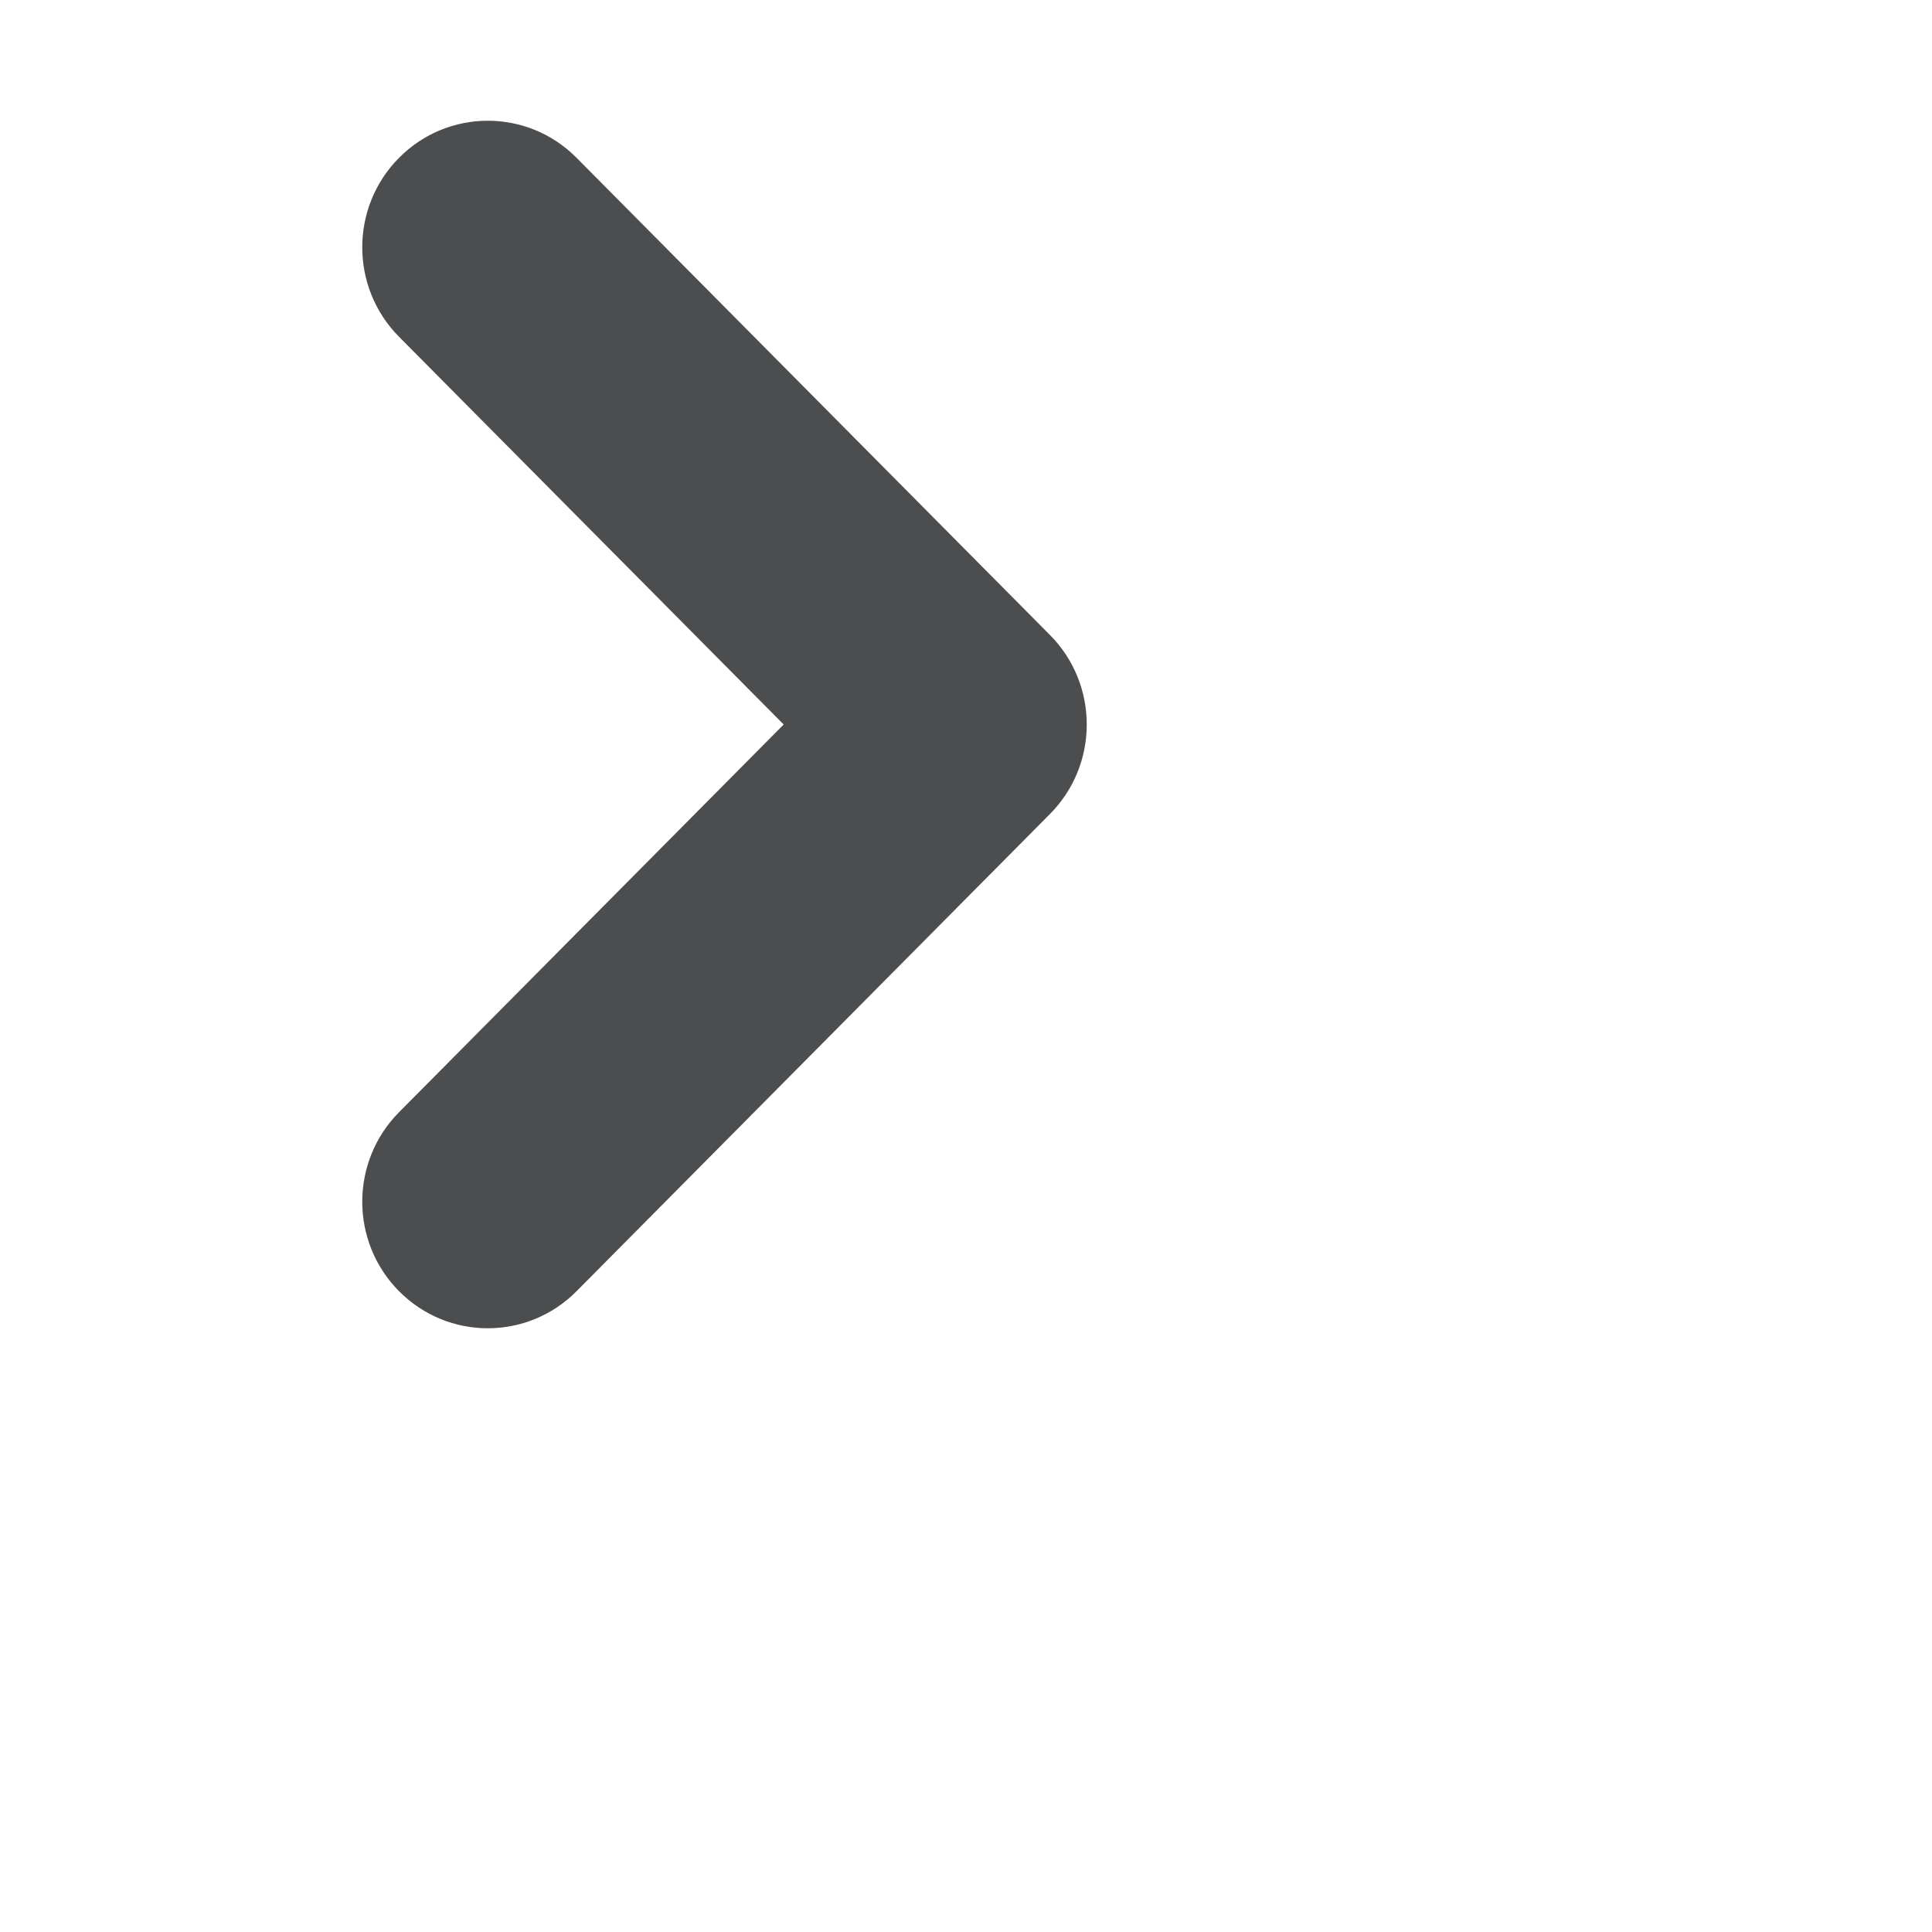
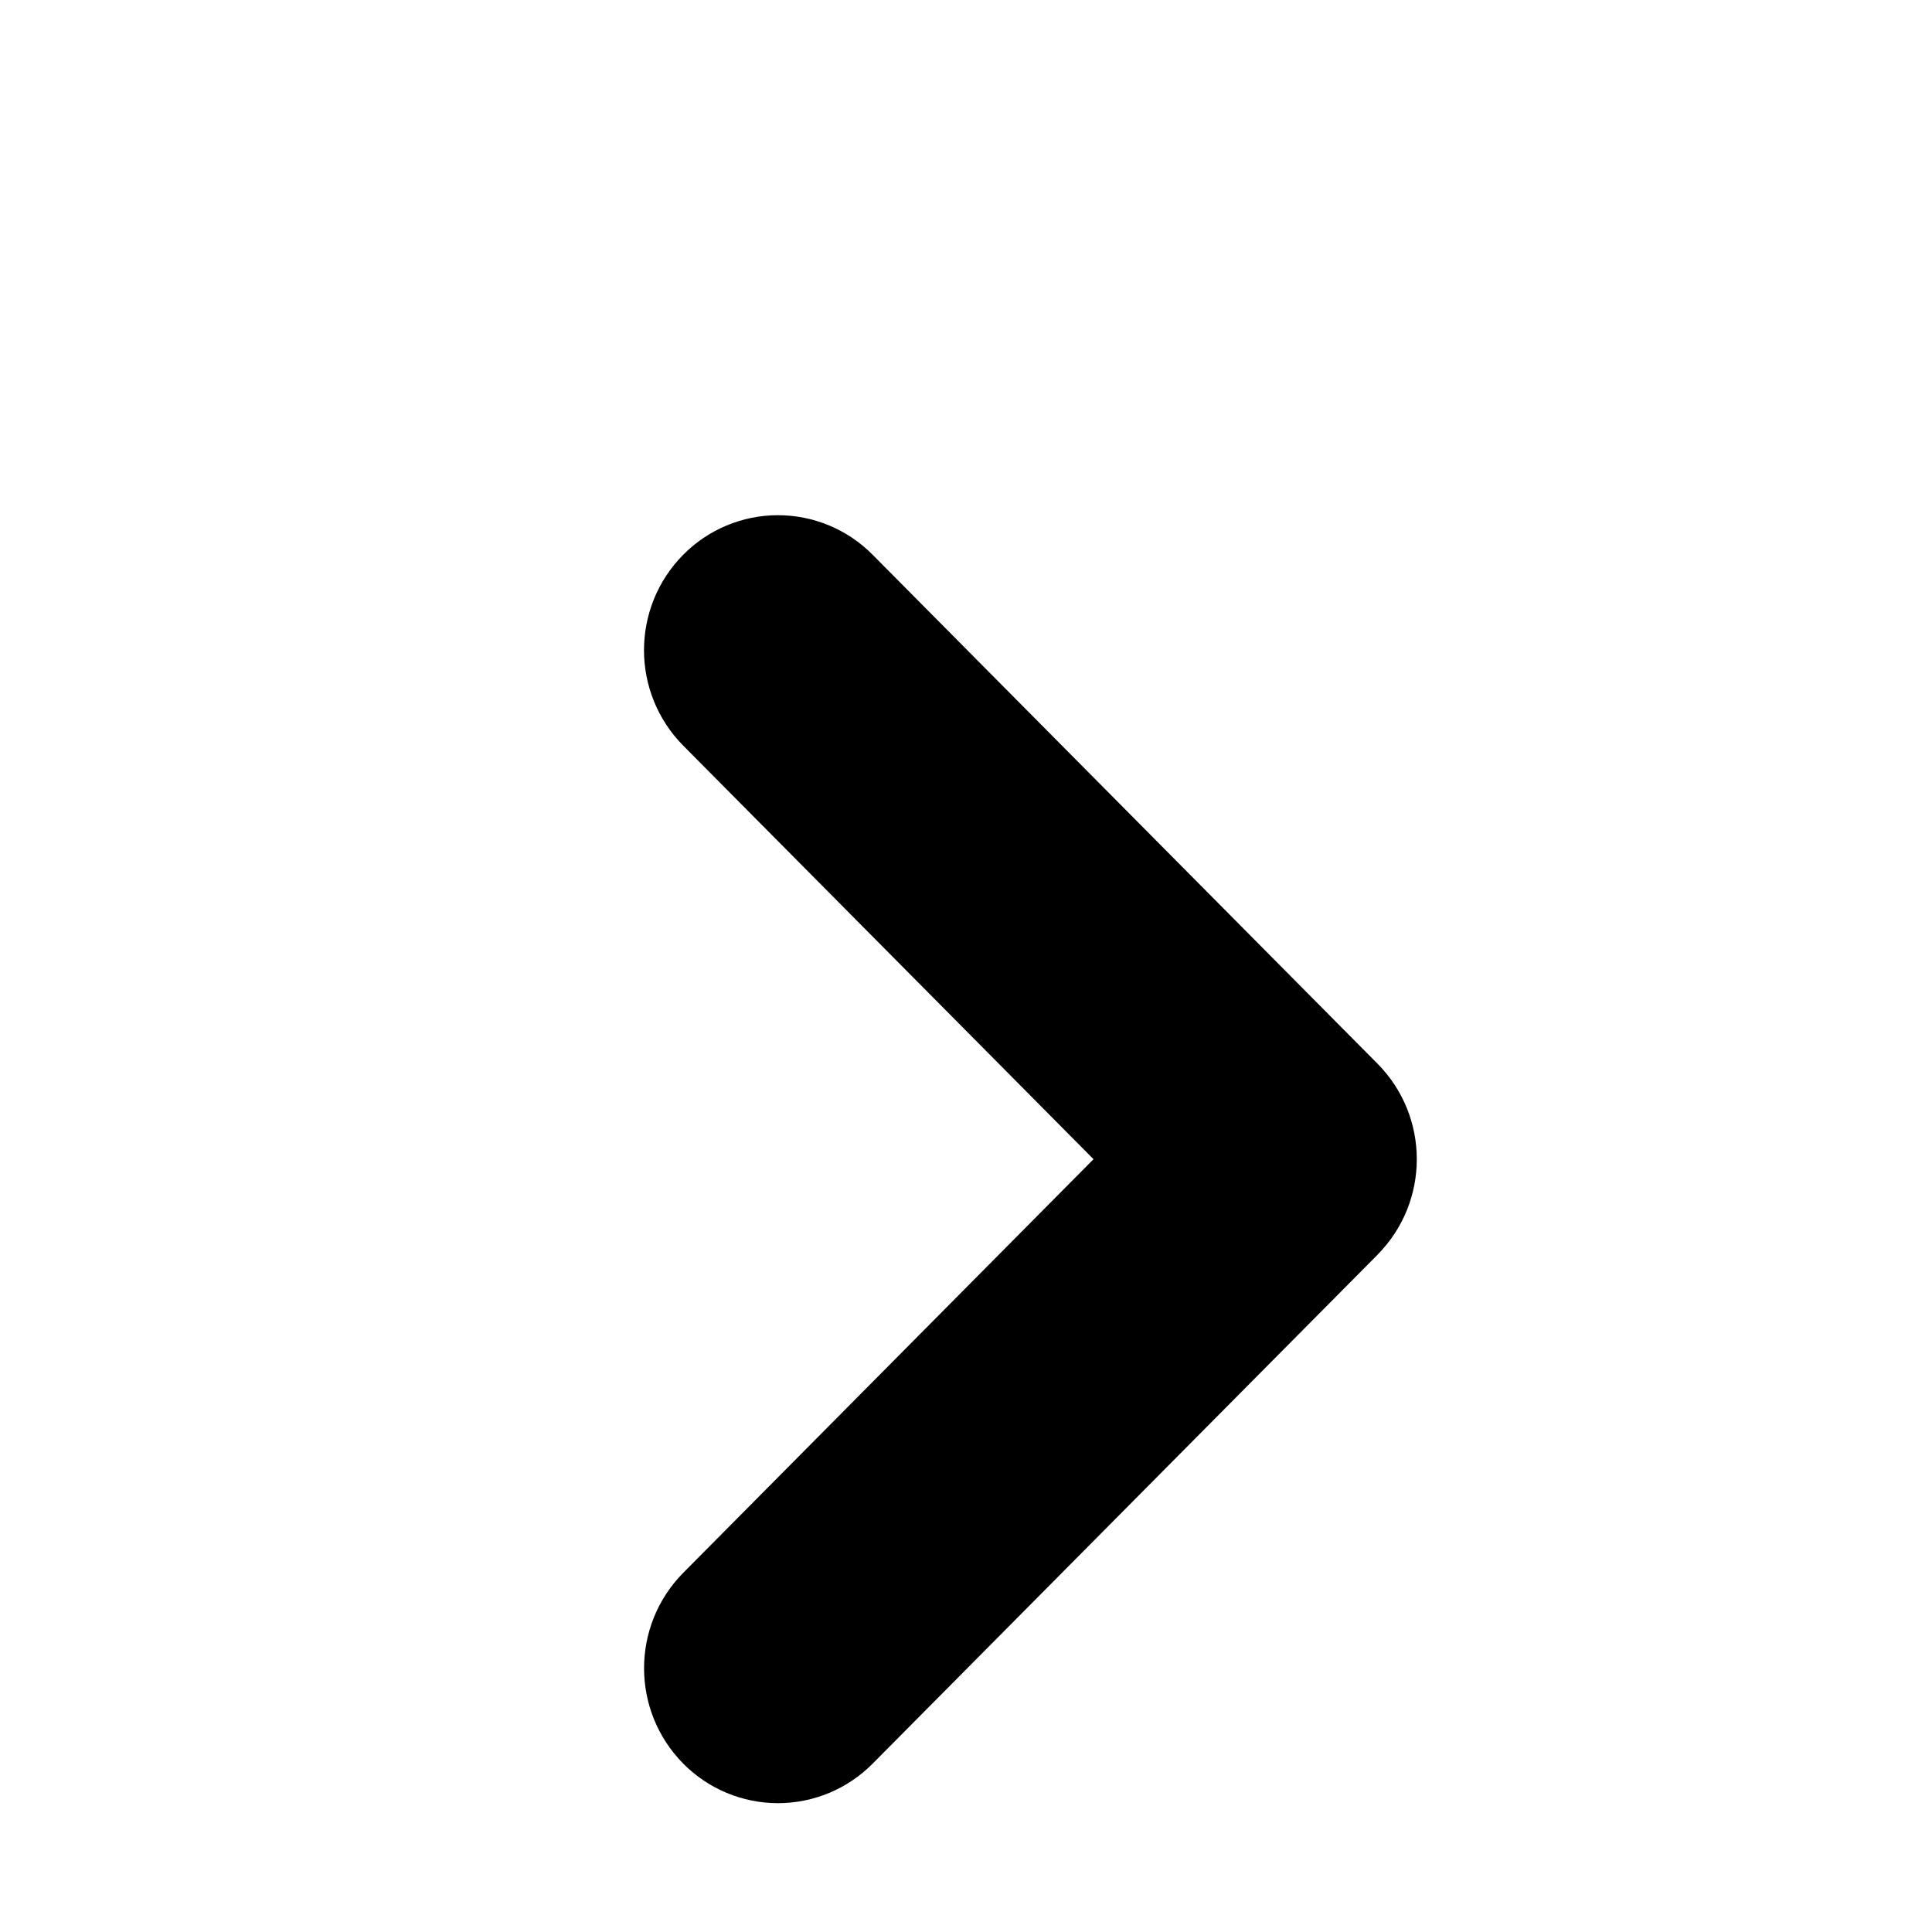
- <svg xmlns="http://www.w3.org/2000/svg" version="1.1" width="24" height="24" viewBox="0 0 32 32">
-   <path transform="translate(12, 12) rotate(-90) translate(-12, -12)" fill="#4C4D4E" d="M10.518,17.391 C11.336,18.203 12.664,18.203 13.482,17.391 L21.386,9.55 C22.205,8.738 22.205,7.421 21.386,6.609 C20.568,5.797 19.241,5.797 18.422,6.609 L12,12.98 L5.578,6.609 C4.759,5.797 3.432,5.797 2.614,6.609 C1.795,7.421 1.795,8.738 2.614,9.55 L10.518,17.391 Z" />
+ <svg xmlns="http://www.w3.org/2000/svg" version="1.1" width="32" height="32" viewBox="0 0 30 30">
+   <path d="M21.391 19.482a2.108 2.108 0 0 0 0-2.964L13.55 8.614a2.068 2.068 0 0 0-2.941 0 2.108 2.108 0 0 0 0 2.964L16.98 18l-6.37 6.422a2.108 2.108 0 0 0 0 2.964 2.068 2.068 0 0 0 2.94 0l7.842-7.904z" />
</svg>
